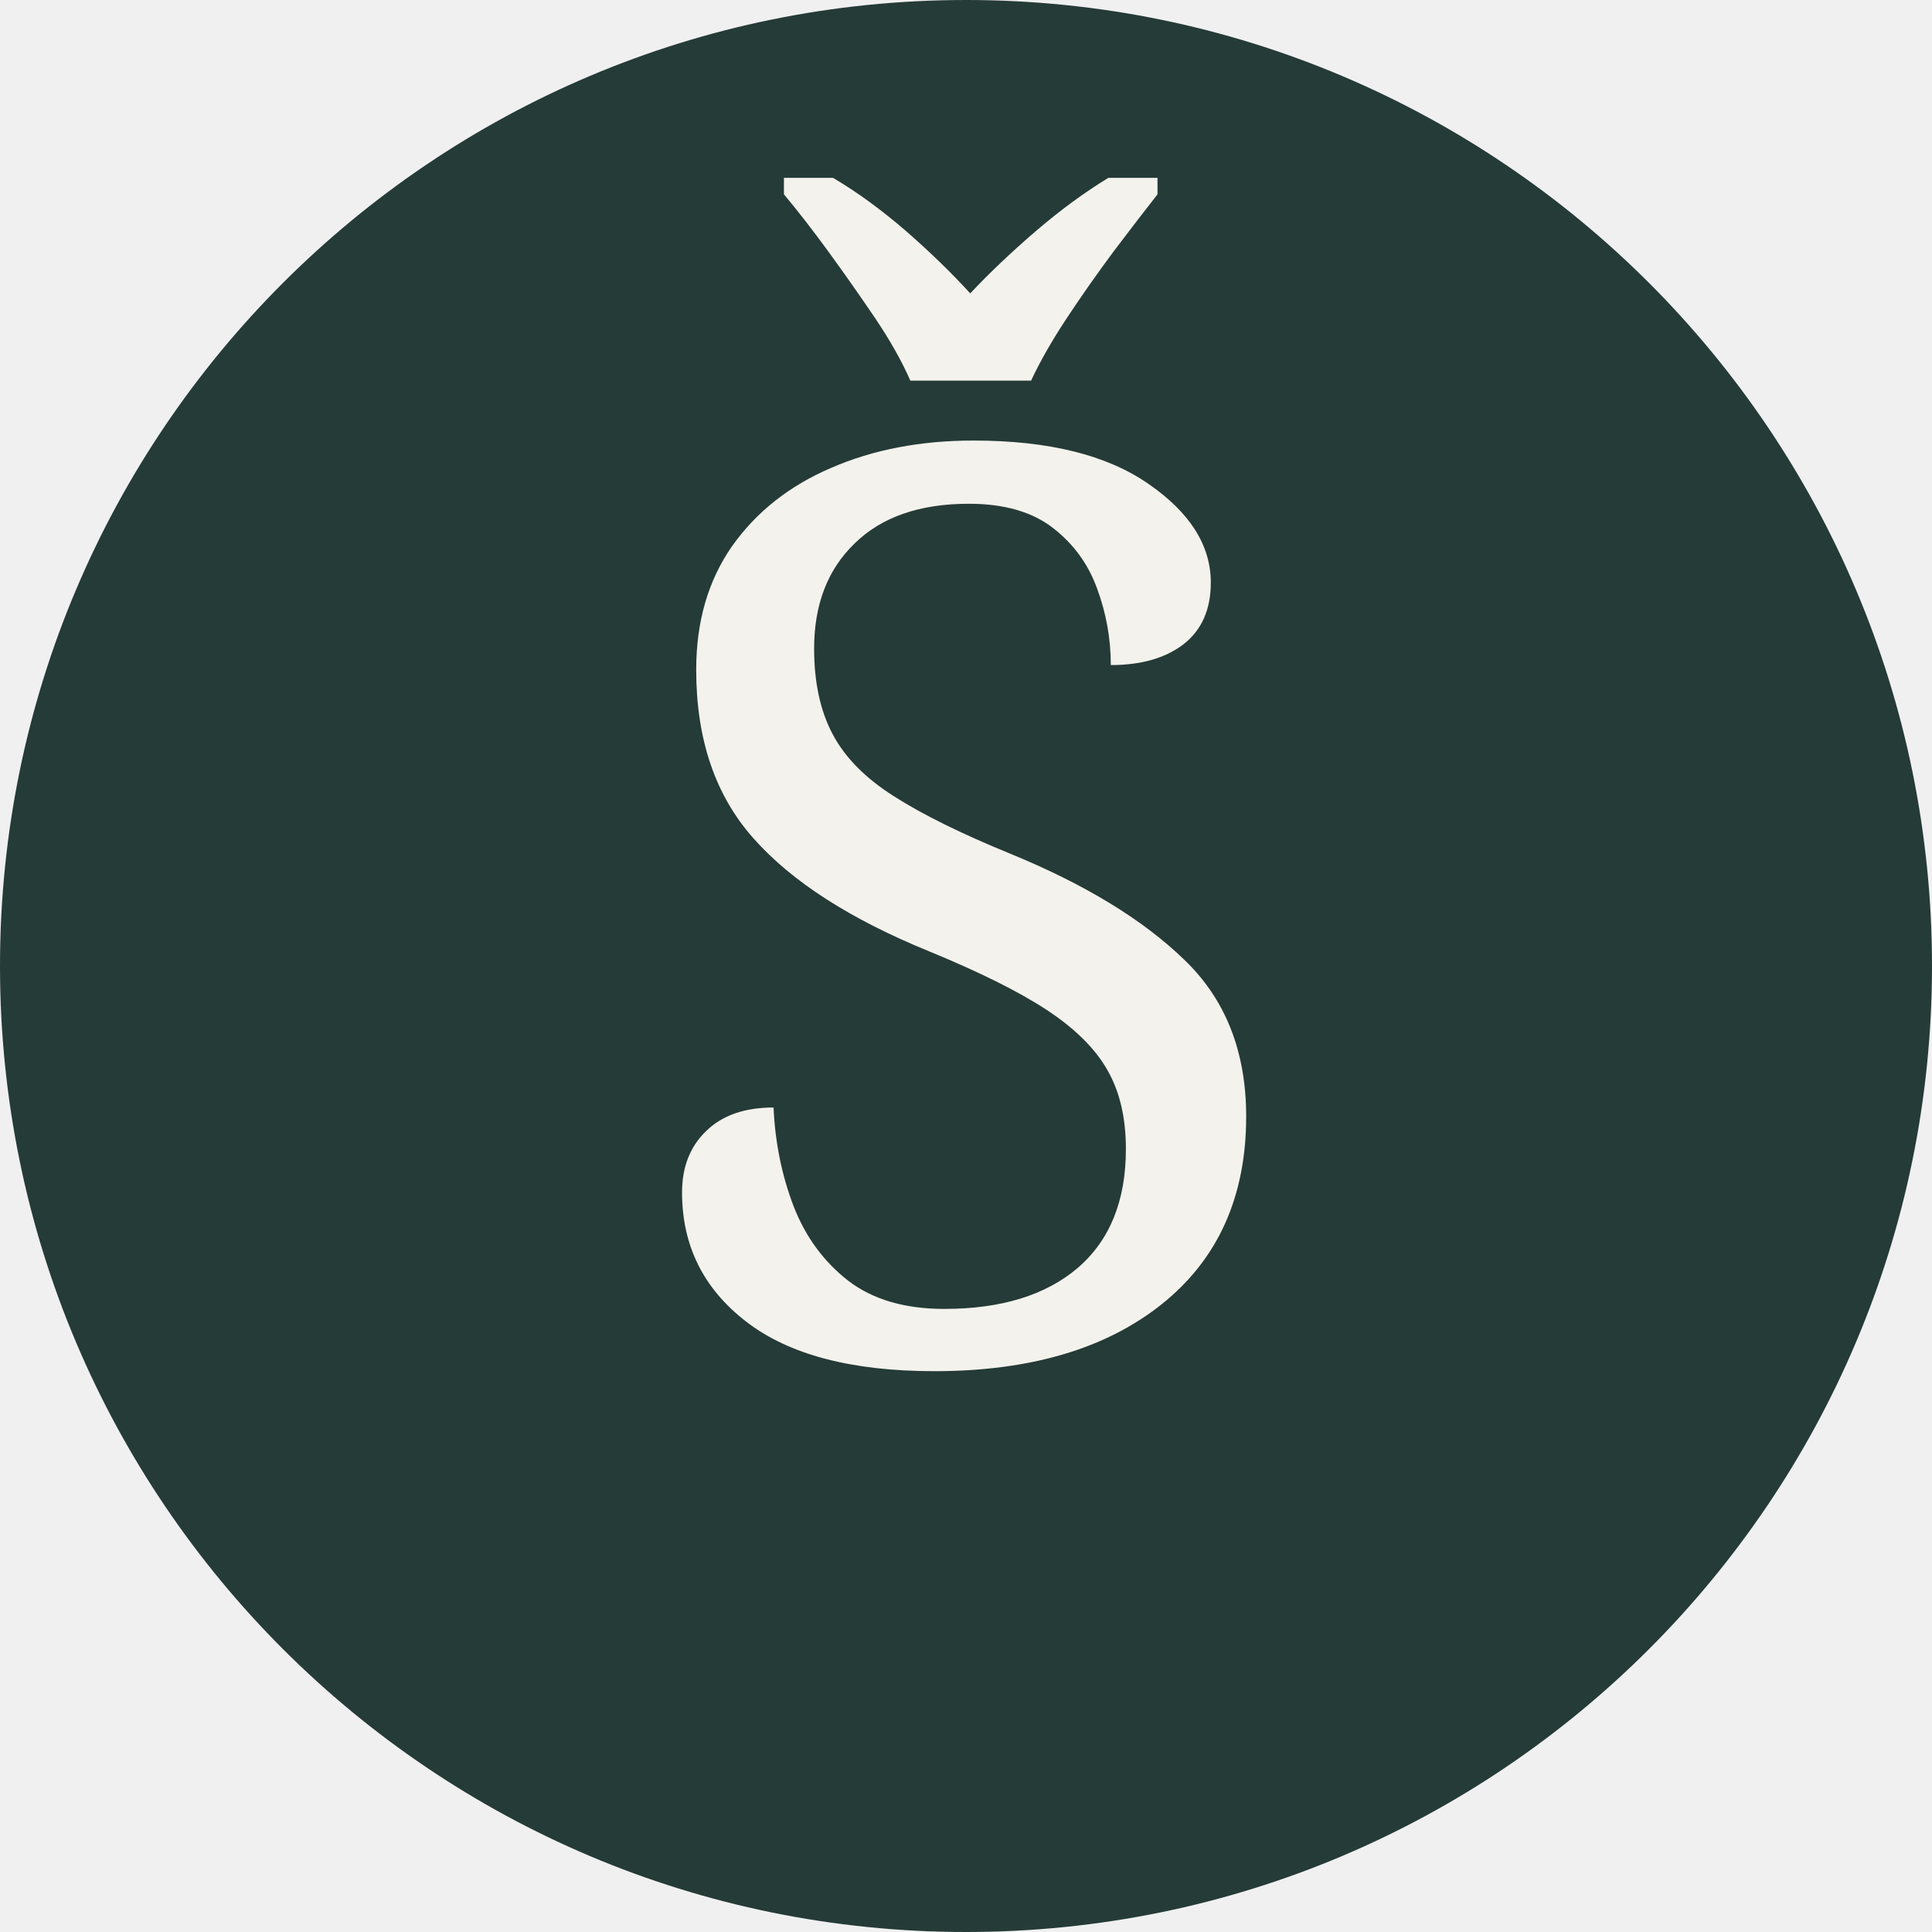
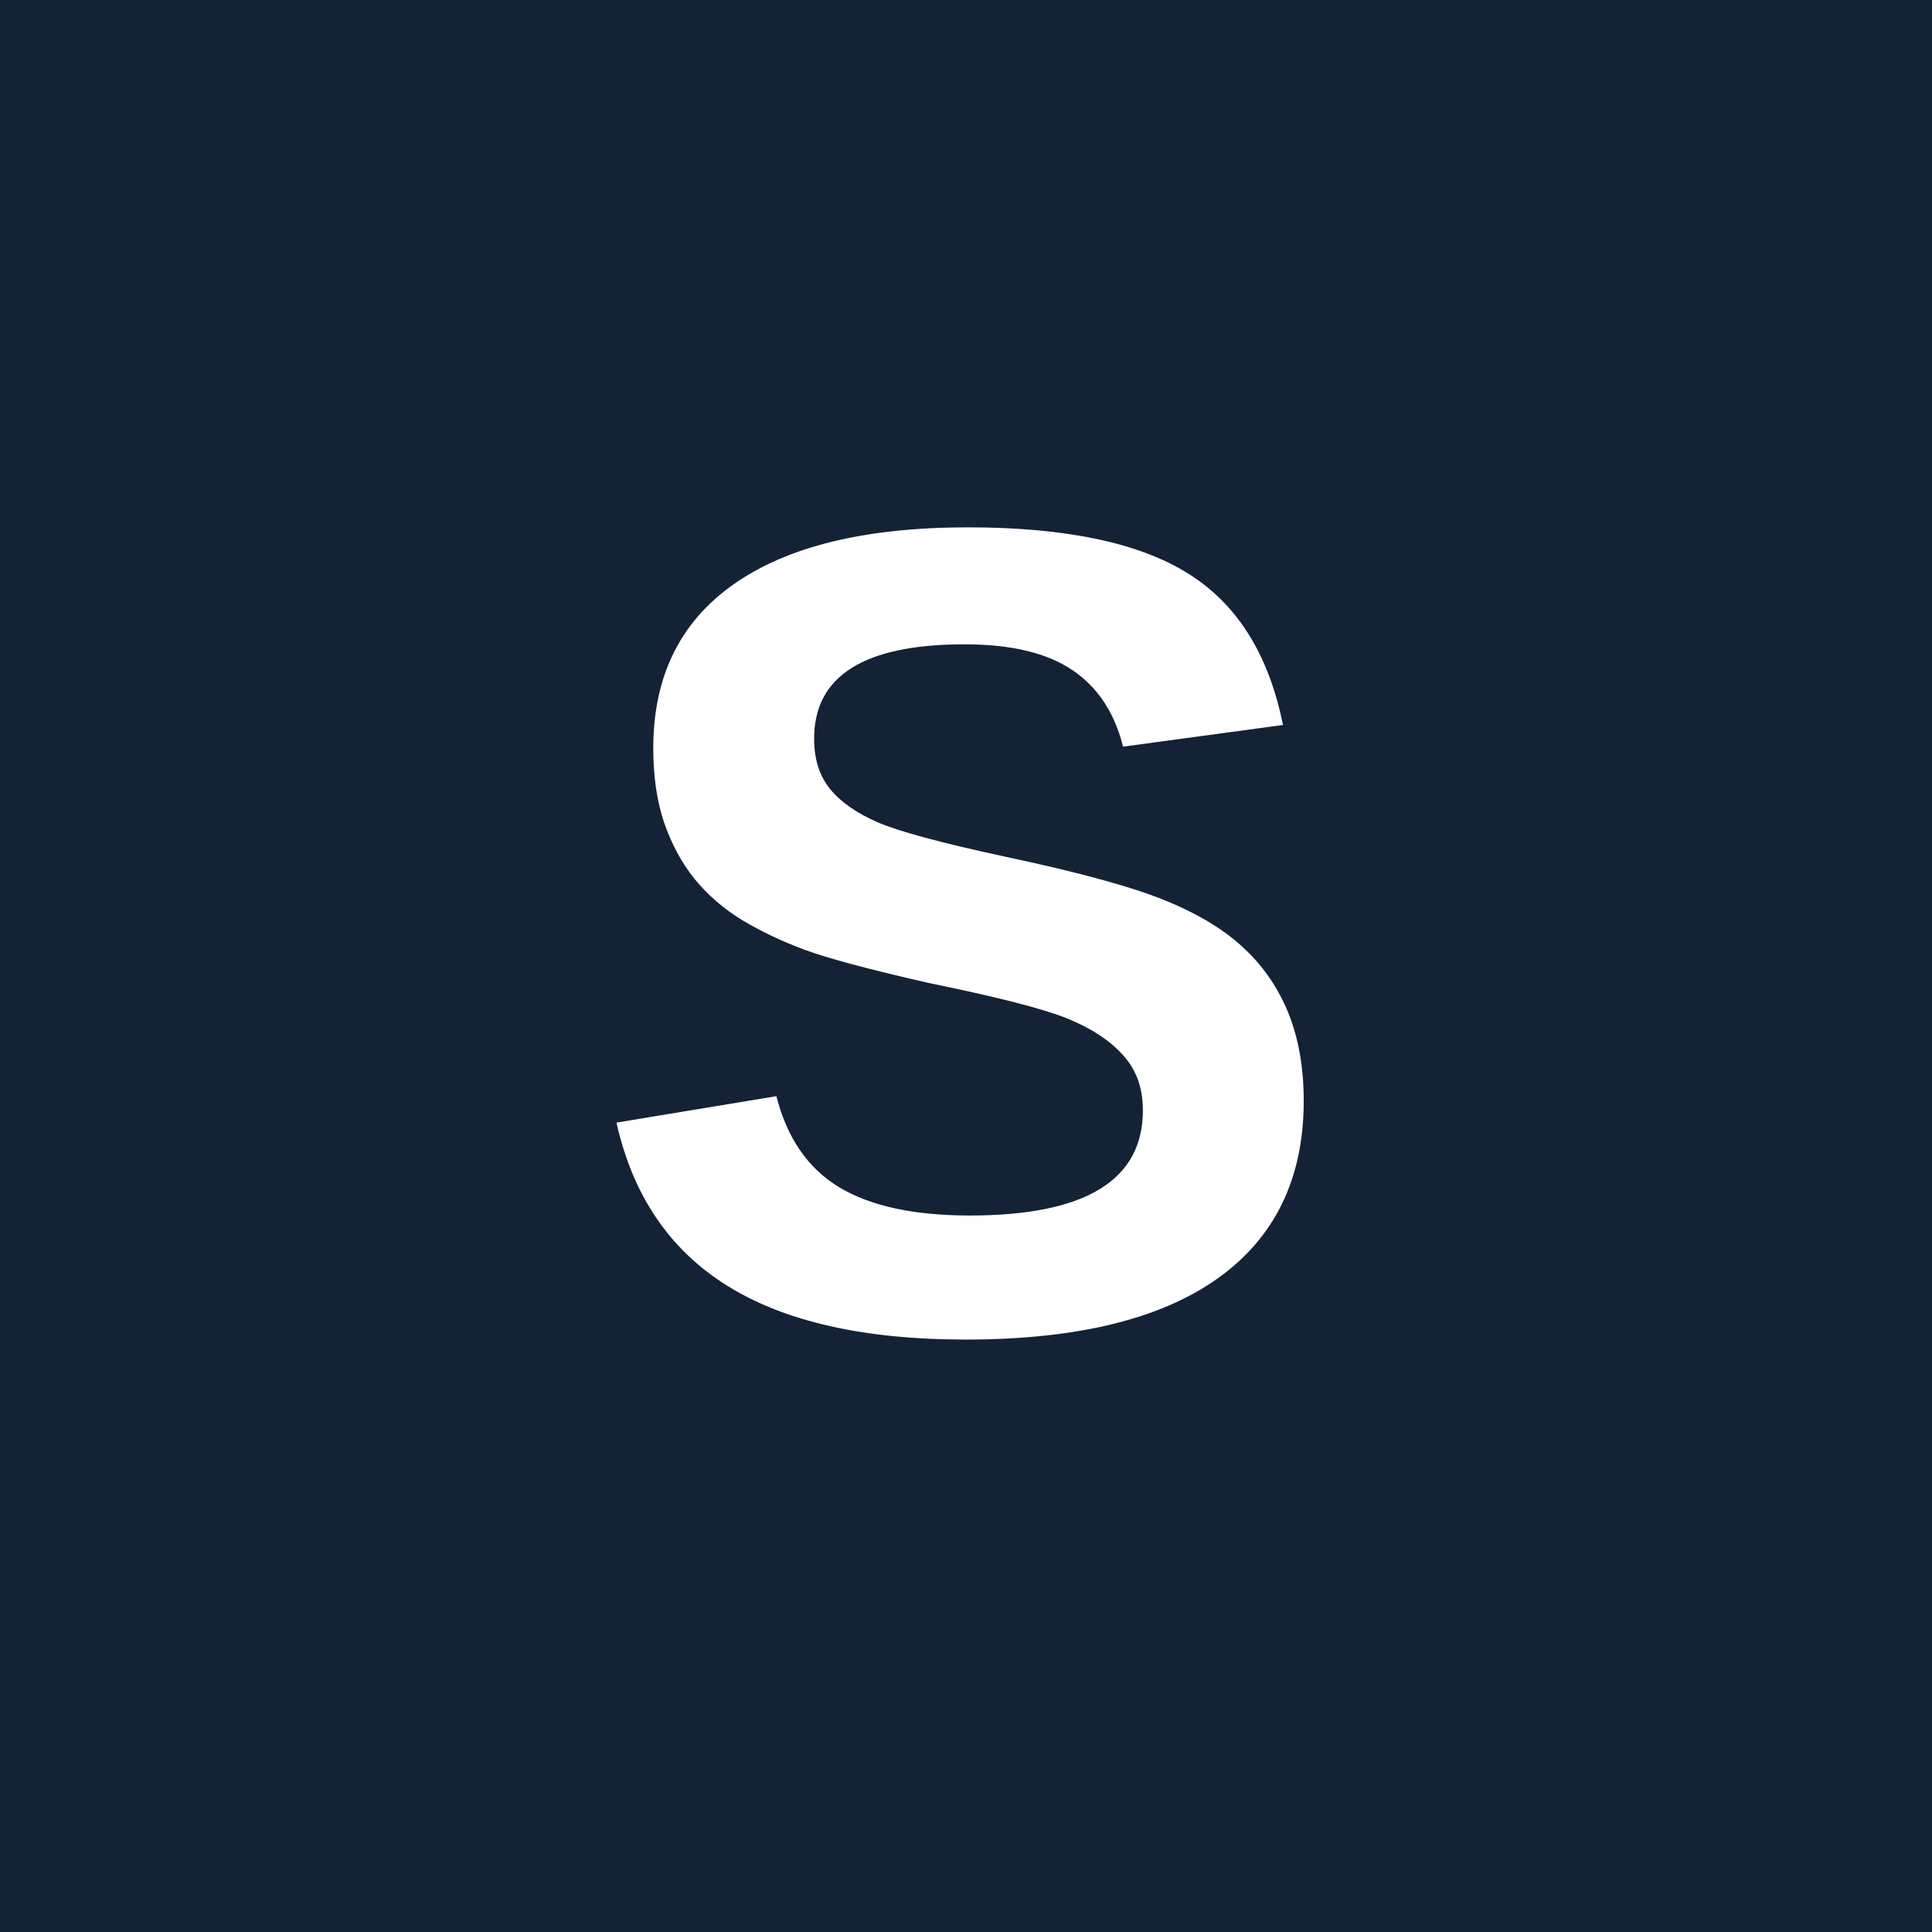
<svg xmlns="http://www.w3.org/2000/svg" viewBox="0 0 64 64">
-   <rect width="64" height="64" rx="32" fill="#253b37" />
-   <text x="32" y="45" fill="#f4f2ec" font-family="Georgia, serif" font-size="42" text-anchor="middle">Š</text>
+   <rect width="64" height="64" fill="#142236" />
+   <text x="32" y="44" fill="#ffffff" font-family="Arial, Helvetica, sans-serif" font-size="38" font-weight="700" text-anchor="middle">S</text>
</svg>
